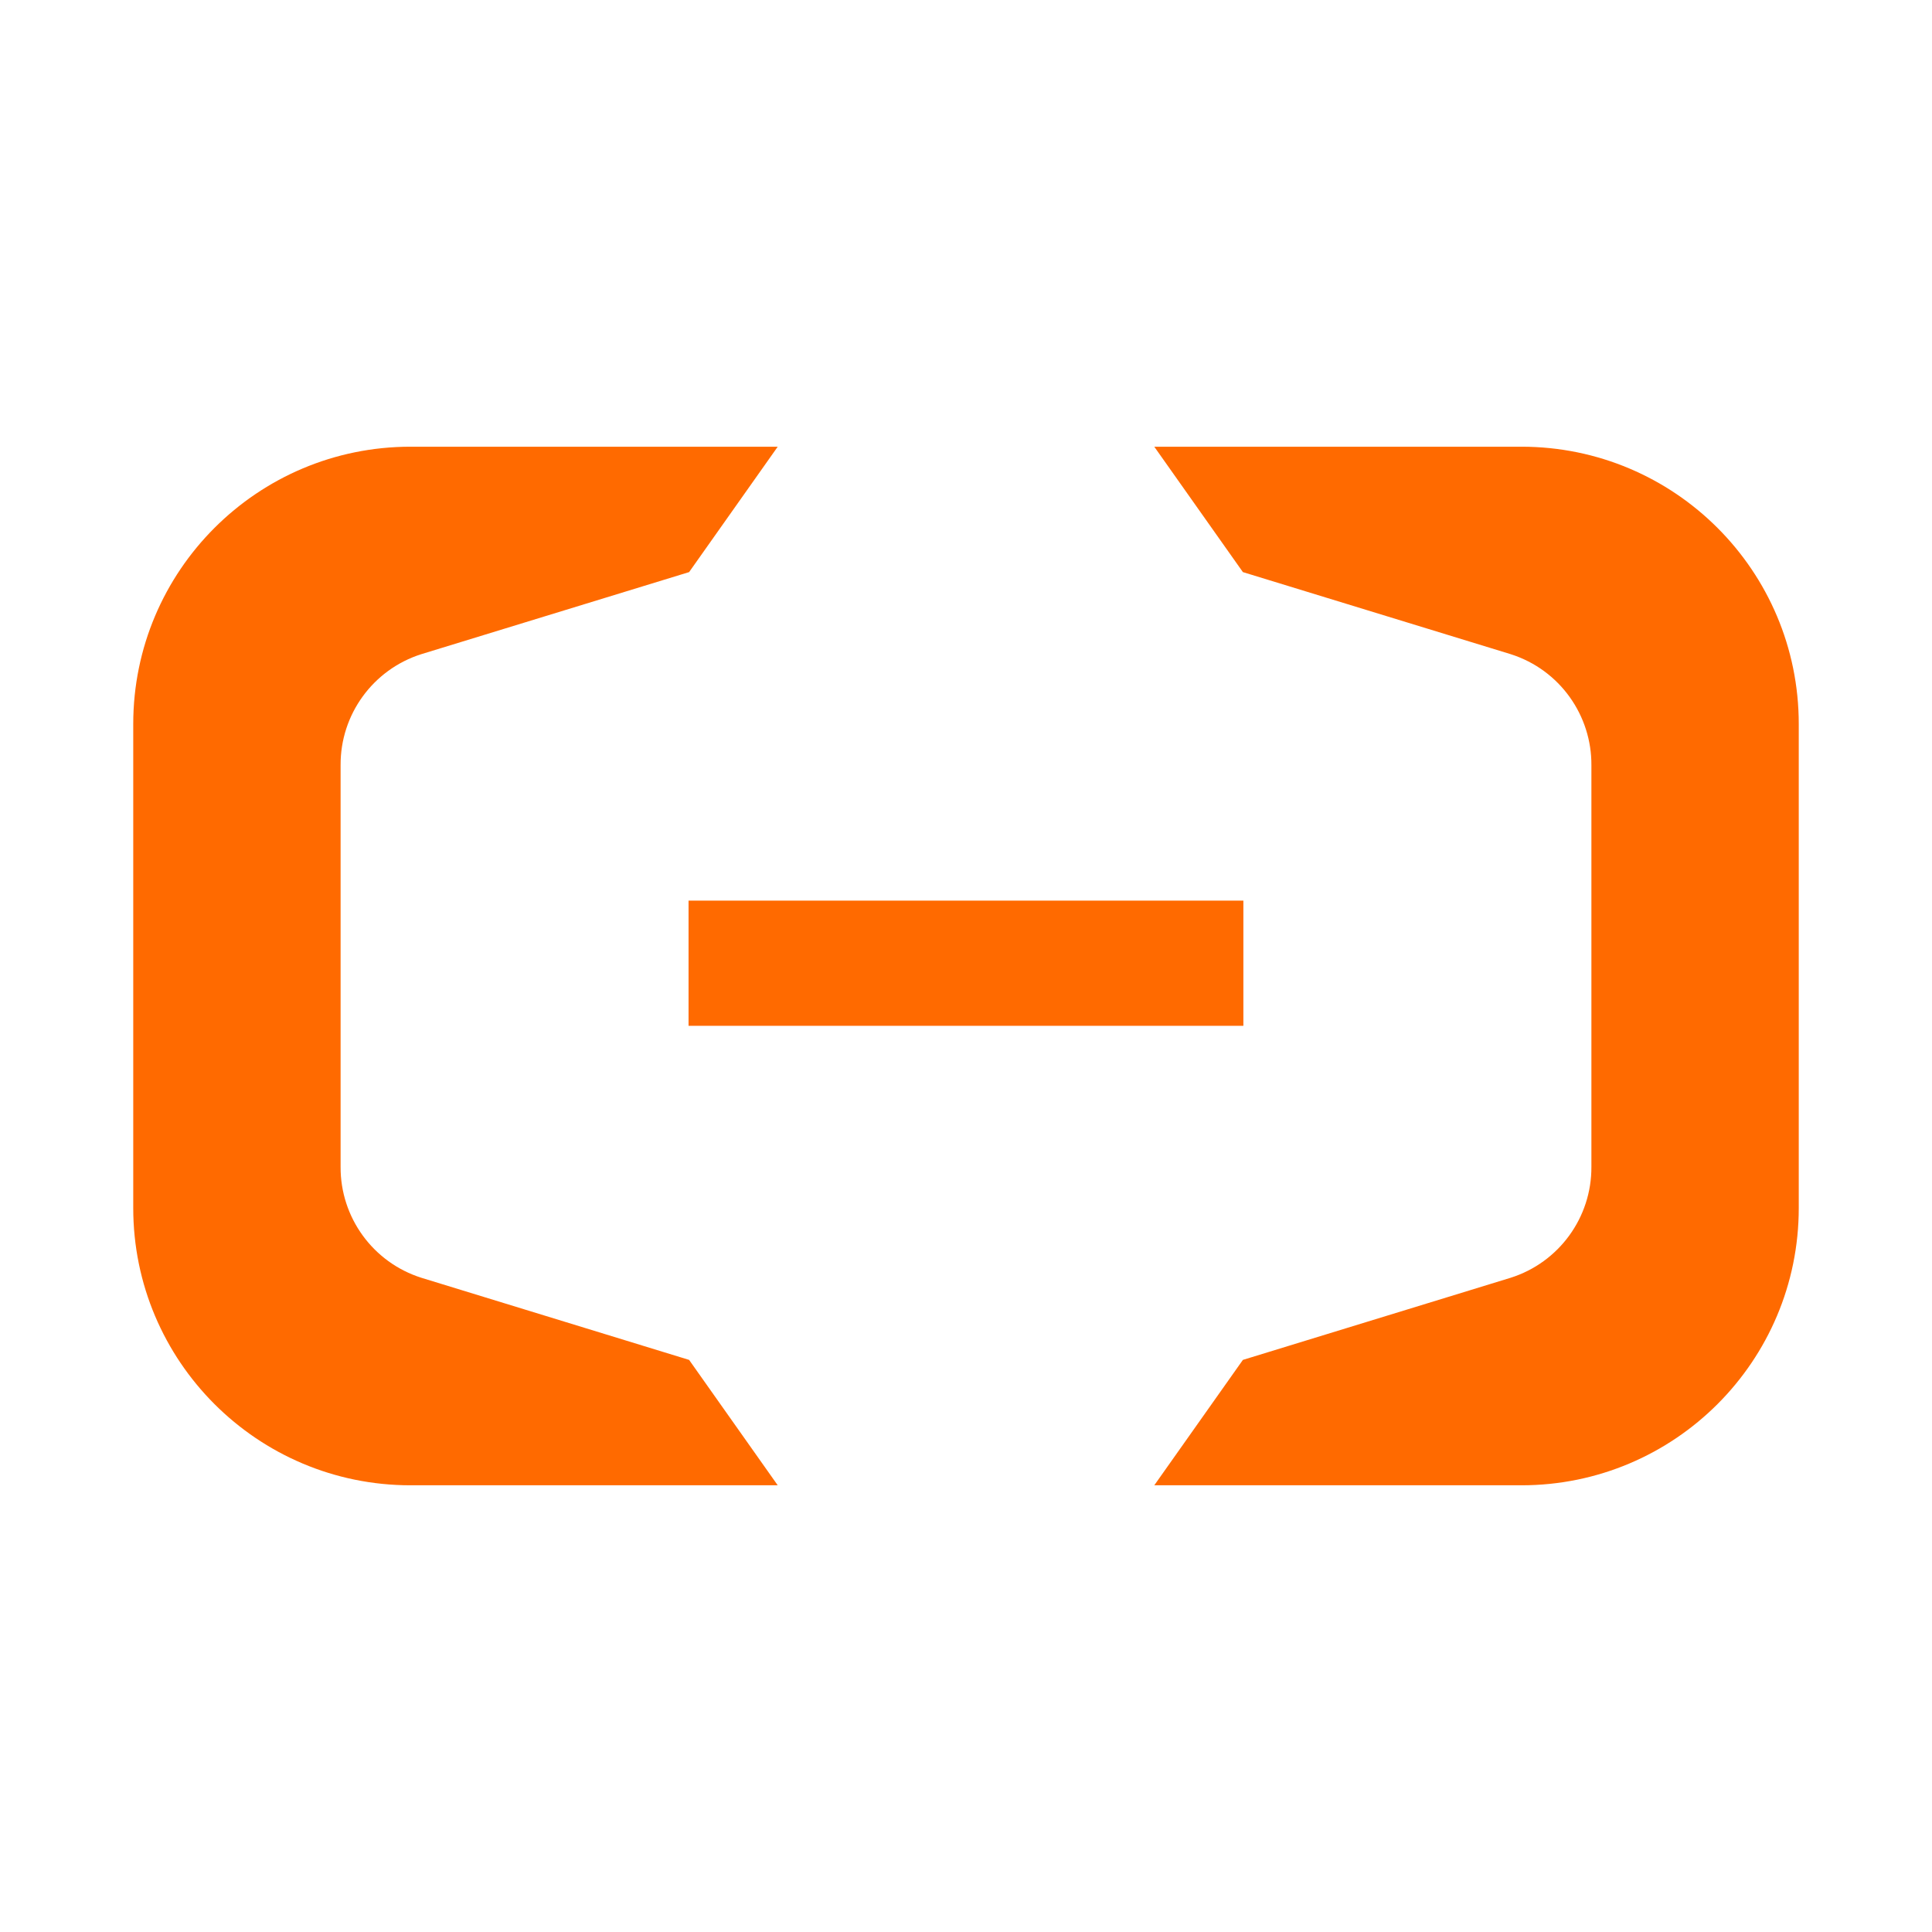
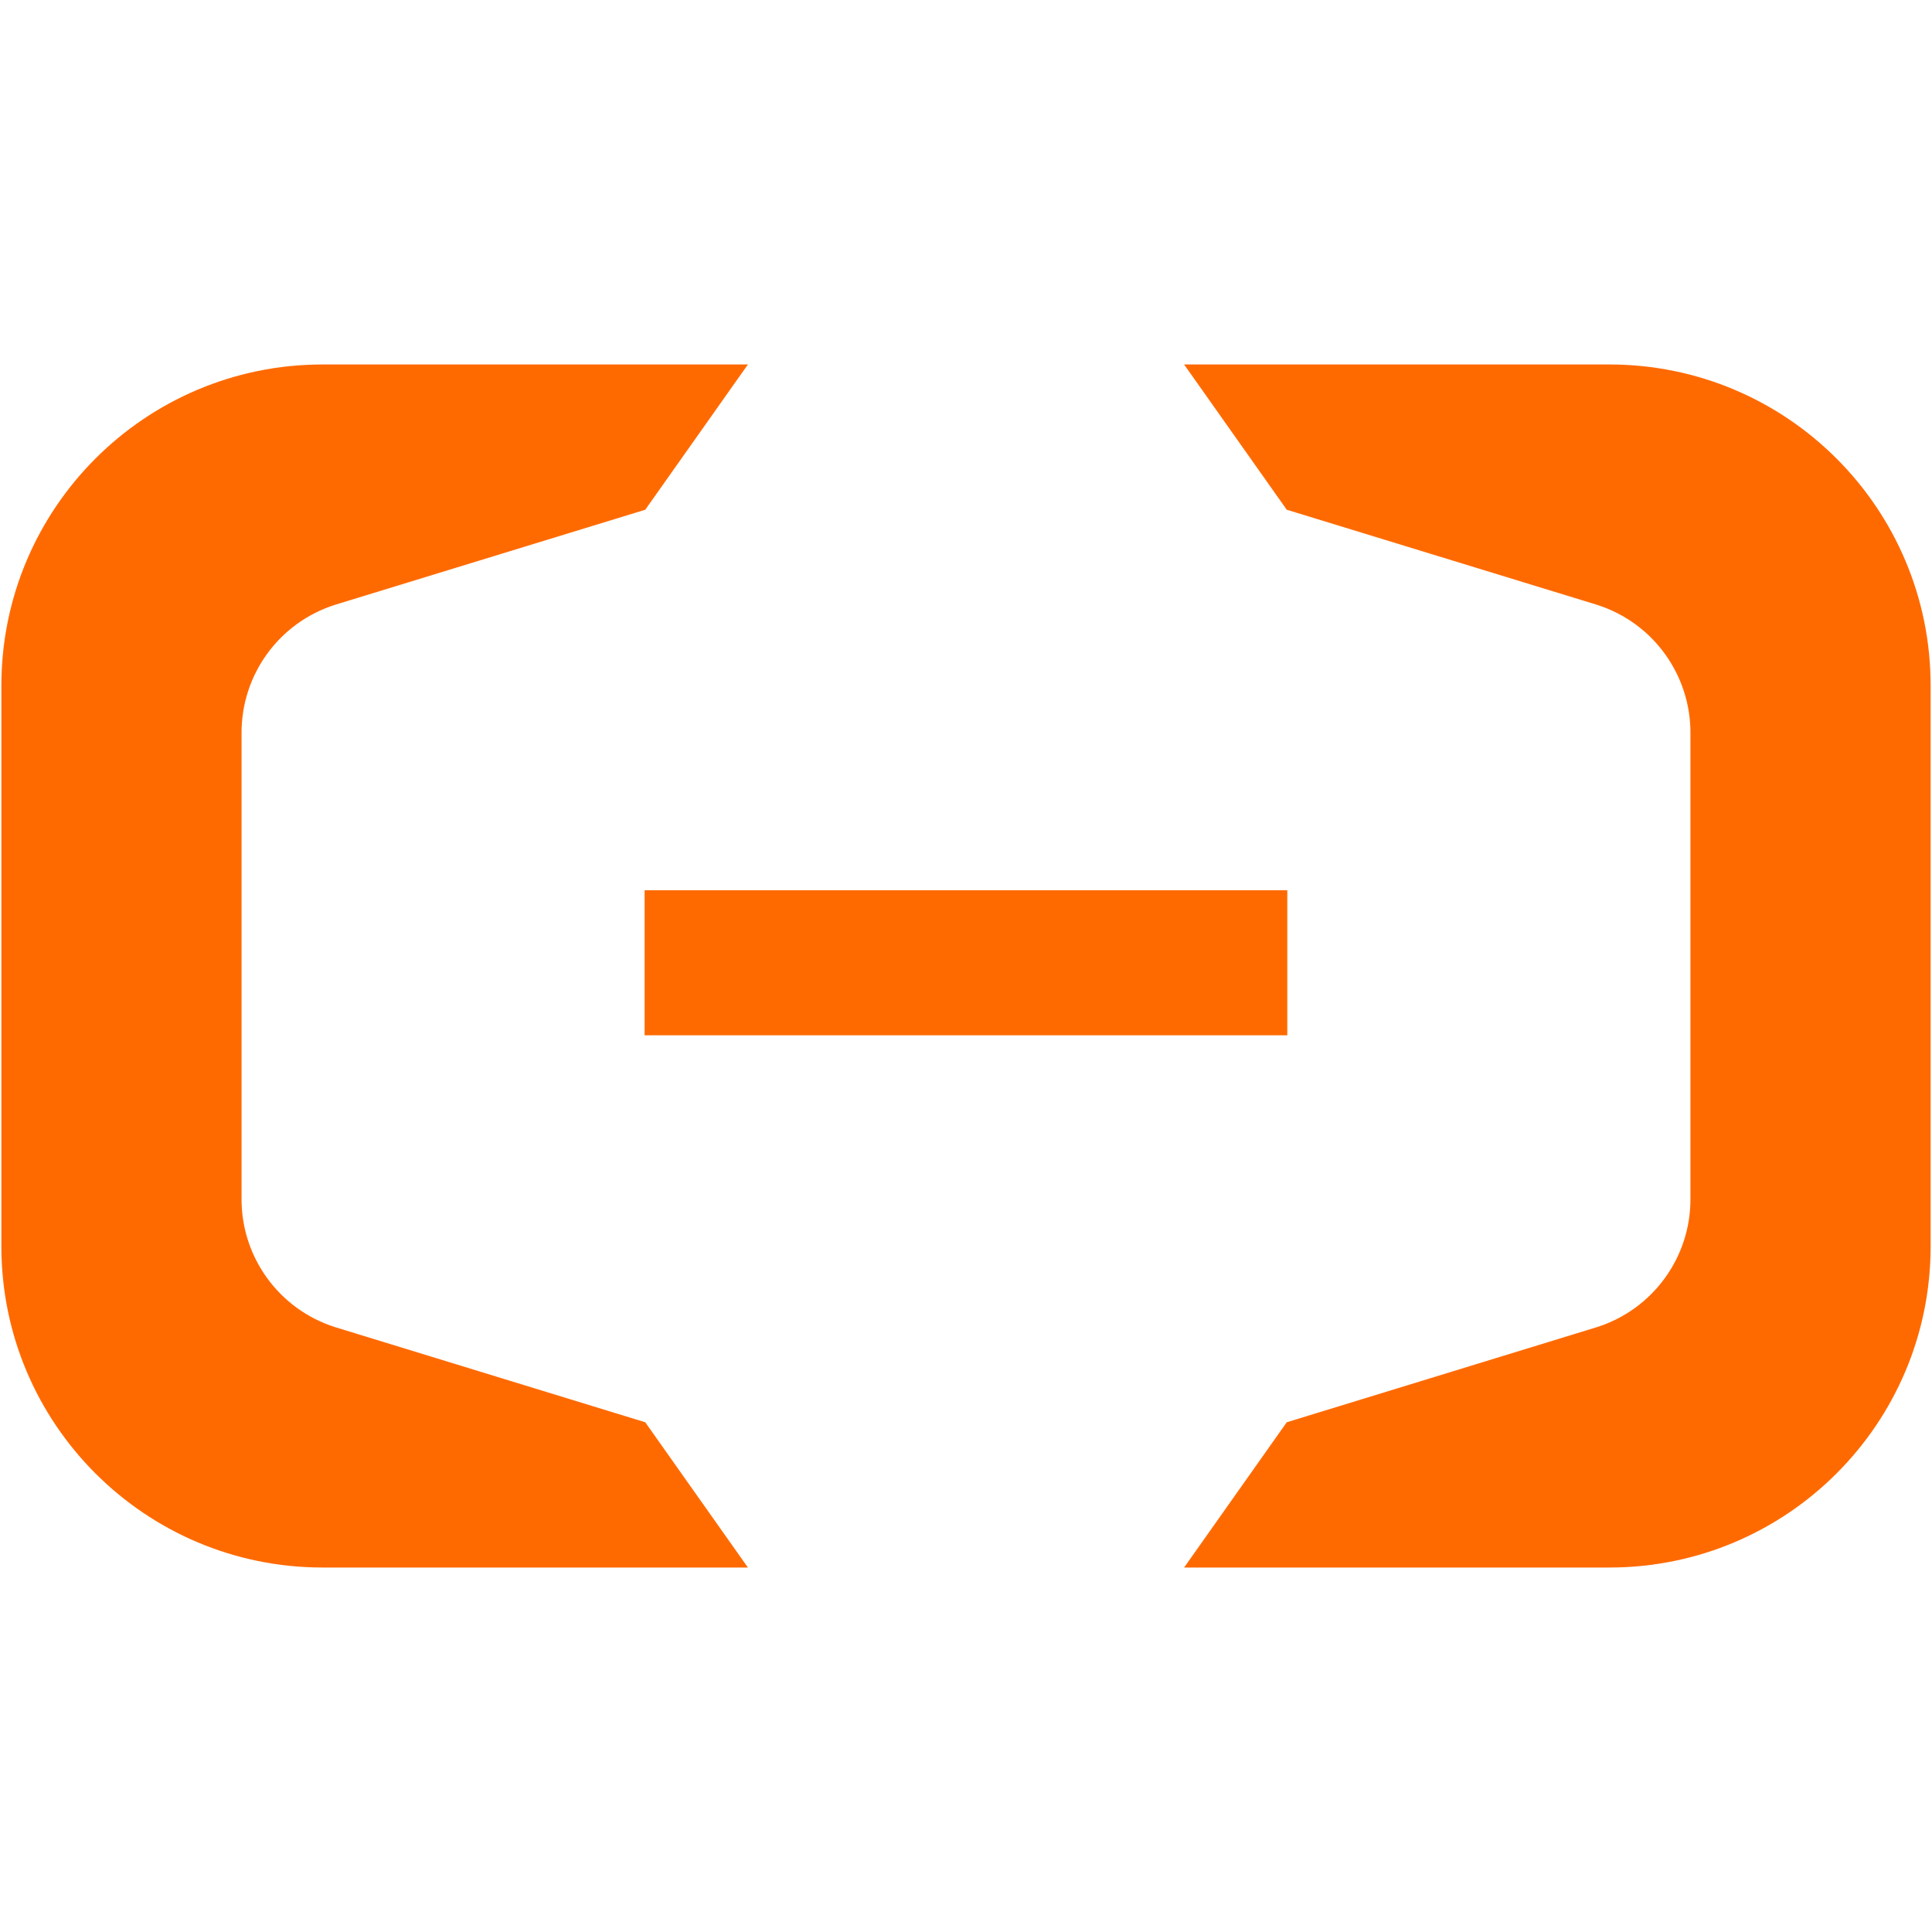
- <svg xmlns="http://www.w3.org/2000/svg" width="64" height="64" fill="#FF6A00" viewBox="-1.920 -1.920 27.840 27.840">
+ <svg xmlns="http://www.w3.org/2000/svg" width="64" height="64" fill="#FF6A00" viewBox="-0.017 -0.017 24.034 24.034">
  <path d="M3.996 4.517h5.291L8.01 6.324 4.153 7.506a1.668 1.668 0 0 0-1.165 1.601v5.786a1.668 1.668 0 0 0 1.165 1.6l3.857 1.183 1.277 1.807H3.996A3.996 3.996 0 0 1 0 15.487V8.513a3.996 3.996 0 0 1 3.996-3.996m16.008 0h-5.291l1.277 1.807 3.857 1.182c.715.227 1.17.889 1.165 1.601v5.786a1.668 1.668 0 0 1-1.165 1.6l-3.857 1.183-1.277 1.807h5.291A3.996 3.996 0 0 0 24 15.487V8.513a3.996 3.996 0 0 0-3.996-3.996m-4.007 8.345H8.002v-1.804h7.995Z" />
</svg>
